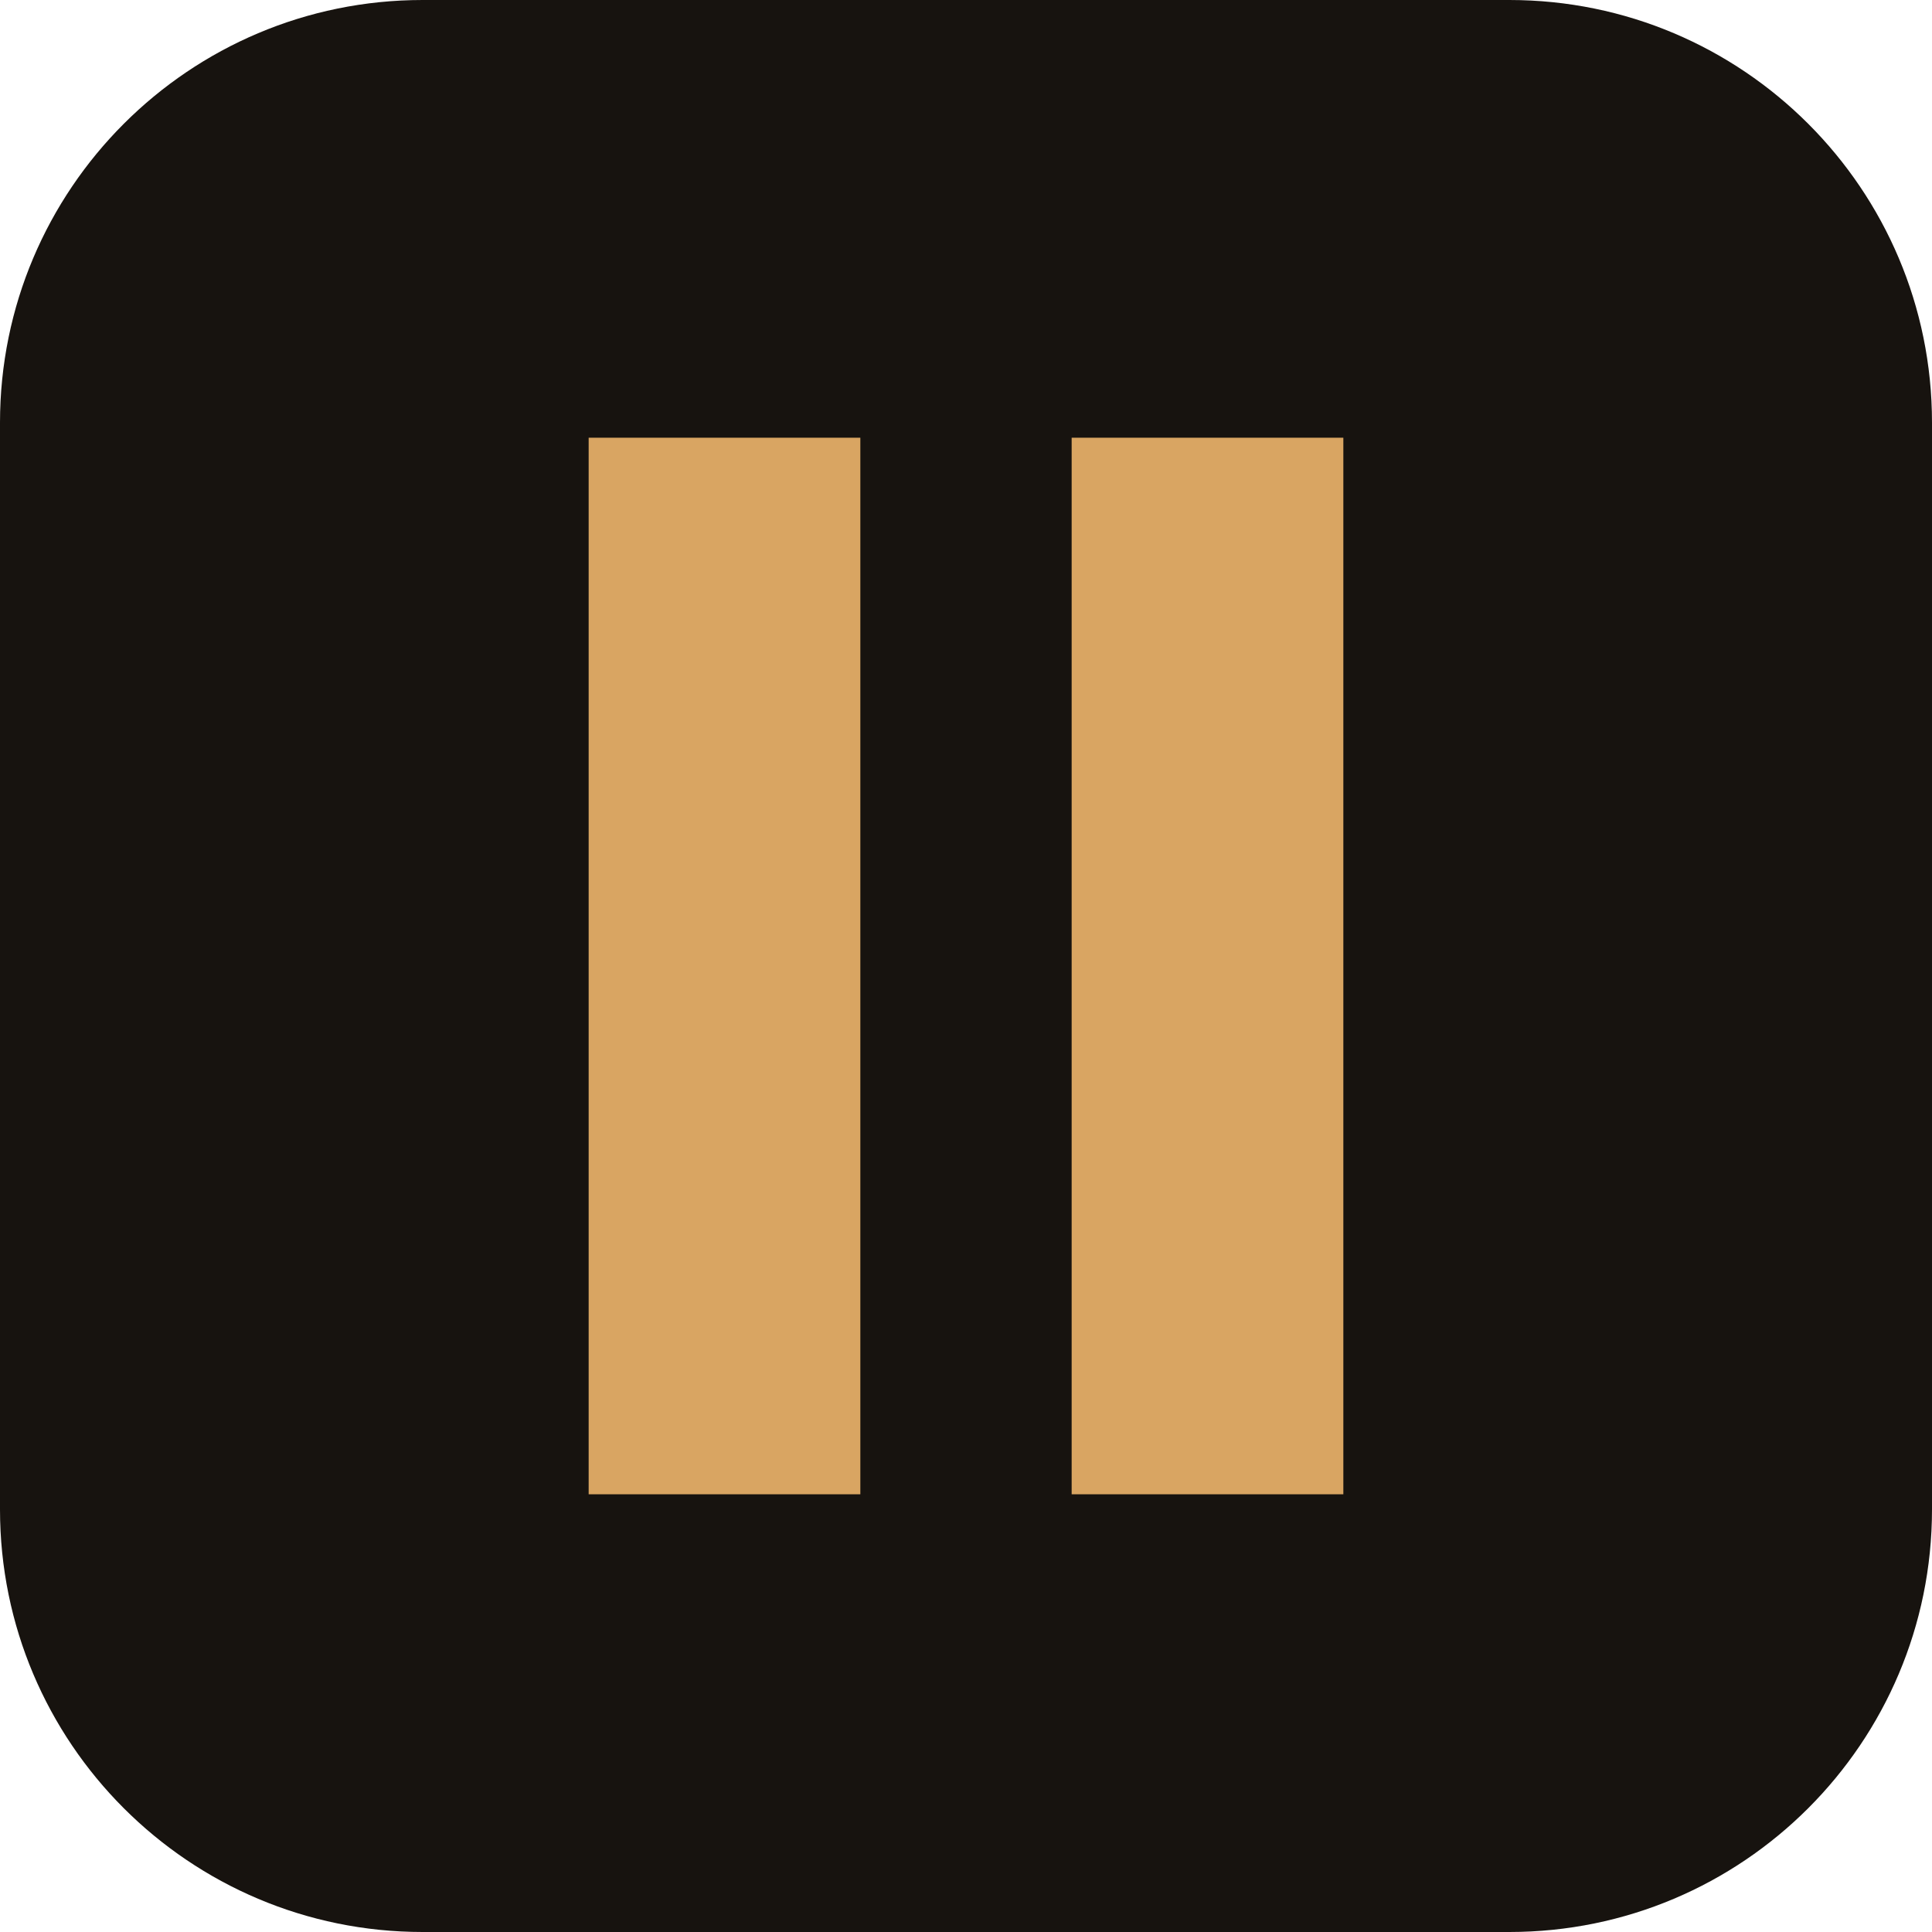
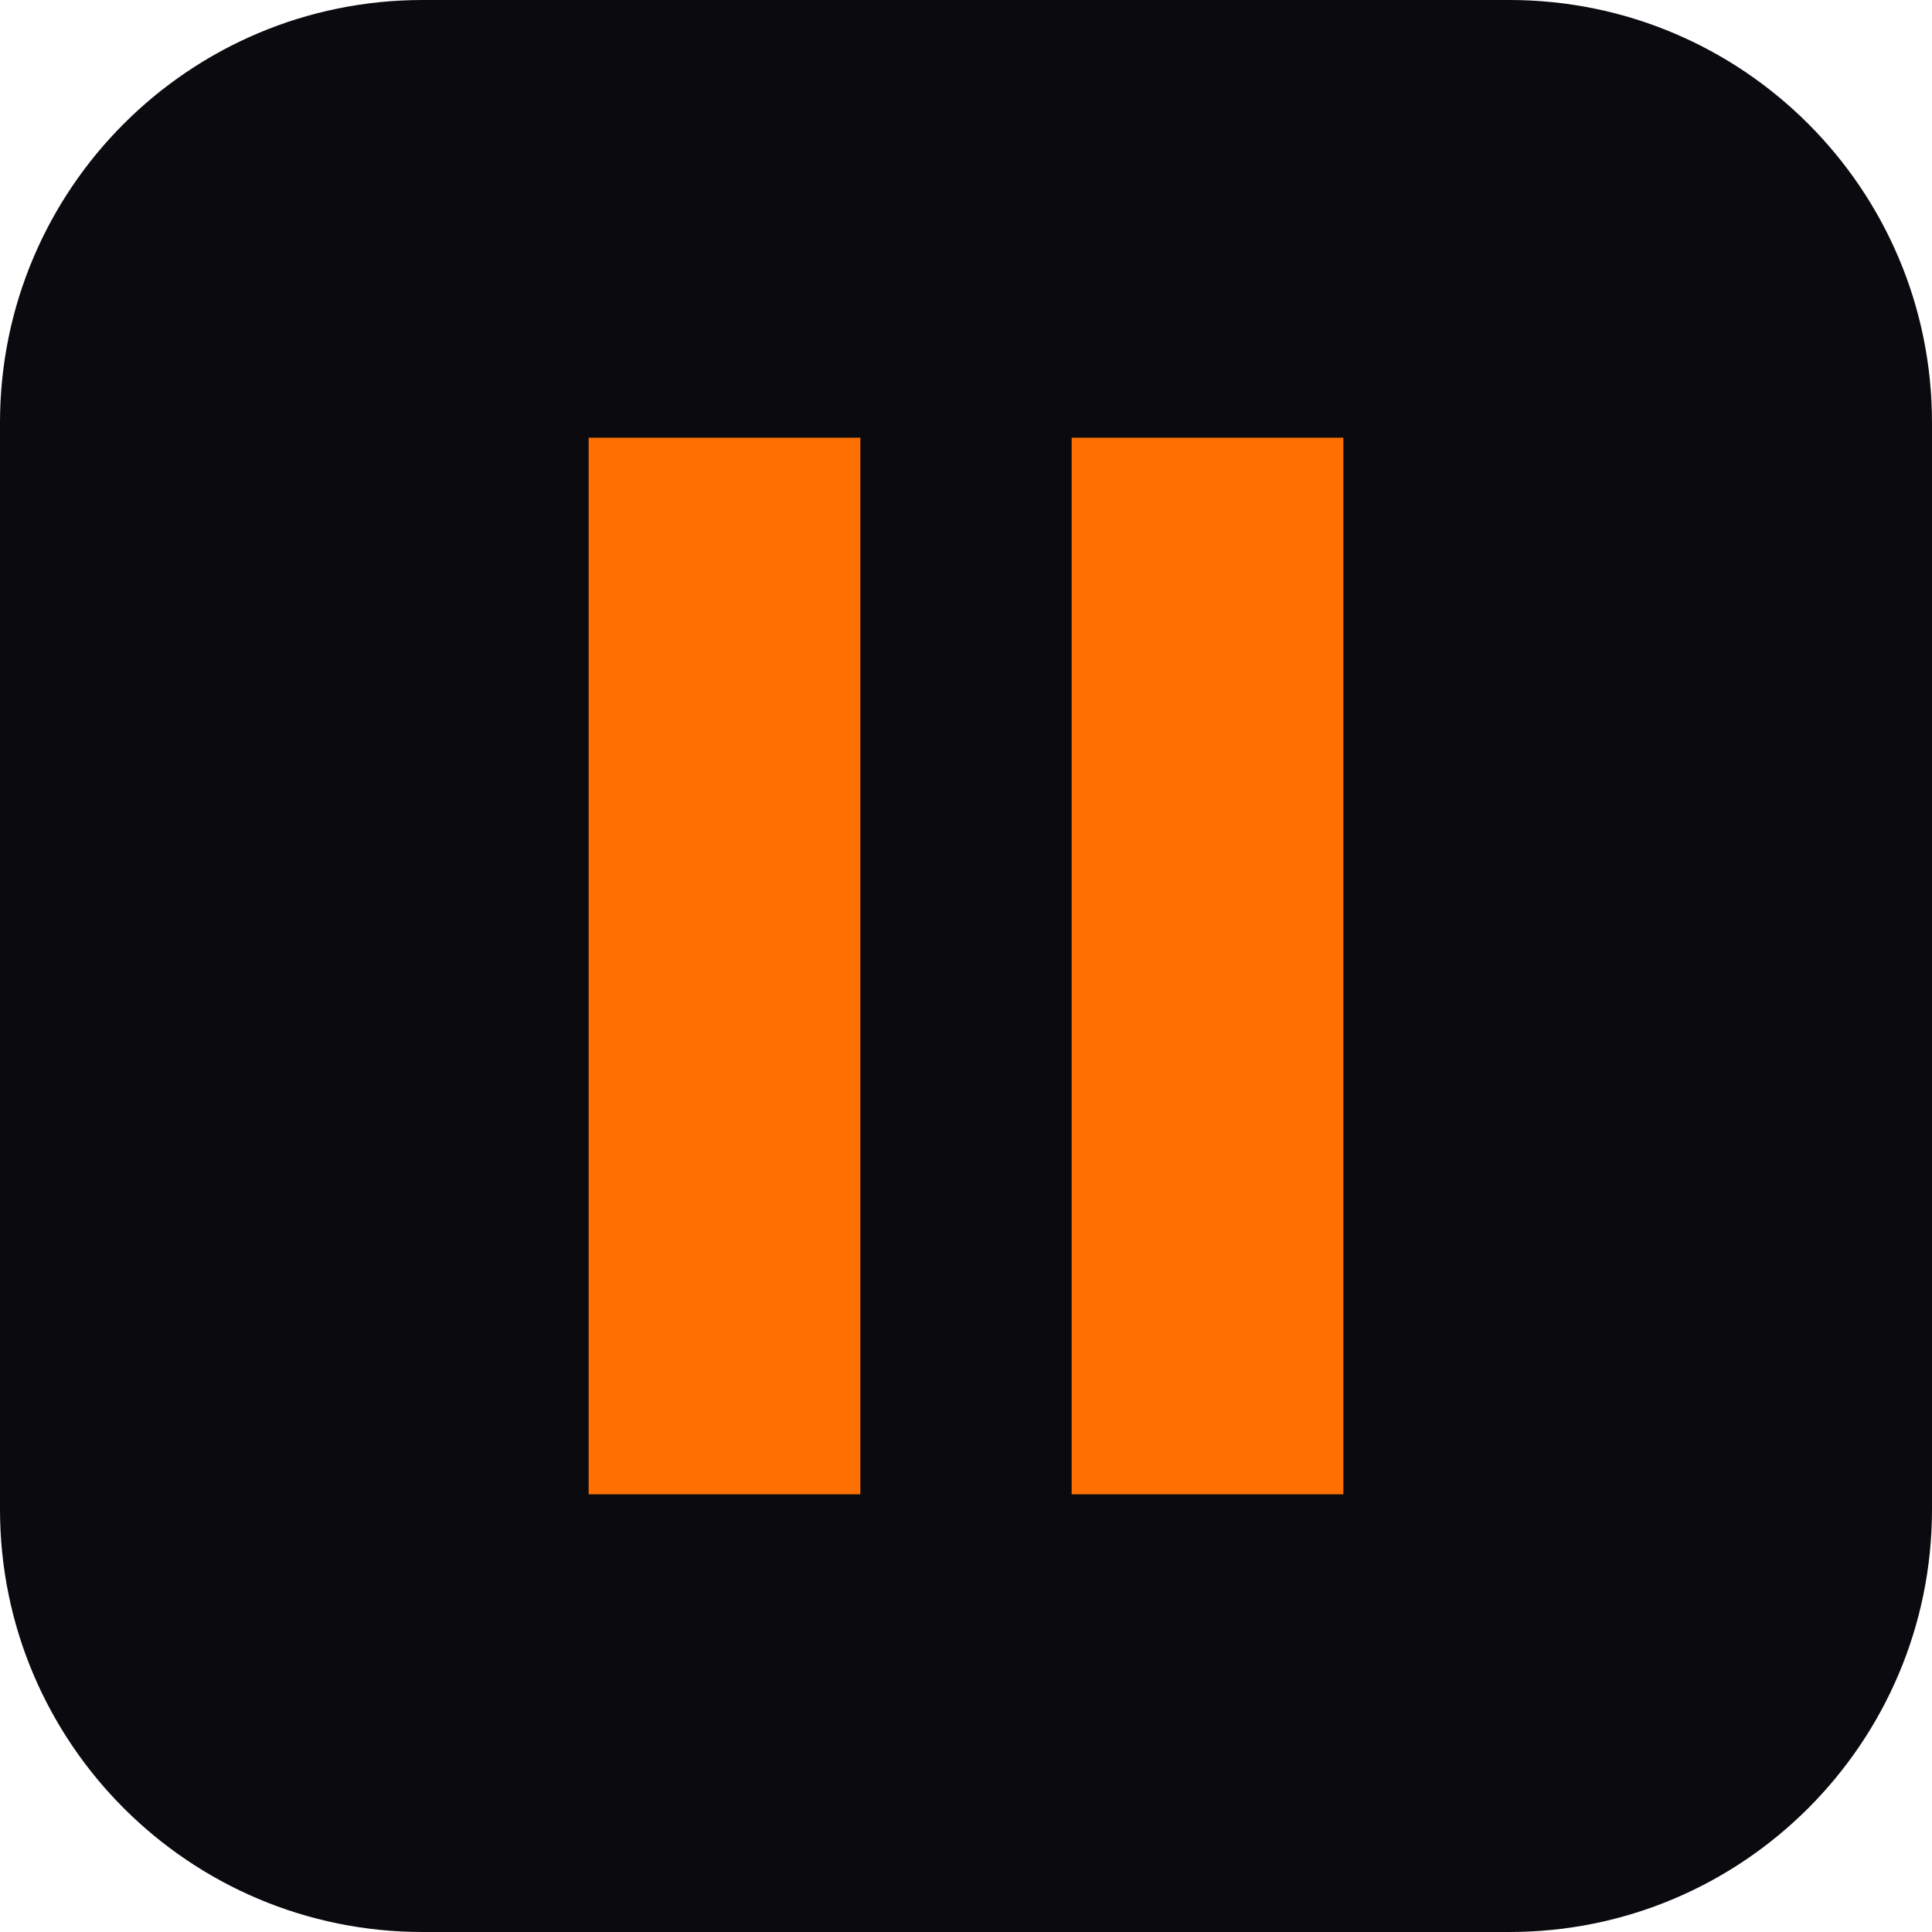
<svg xmlns="http://www.w3.org/2000/svg" viewBox="0 0 512 512" role="img" aria-label="Inkendar">
-   <rect width="512" height="512" rx="112" fill="#17130f" />
-   <path d="M156 116h72v280h-72zm128 0h72v280h-72z" fill="#d9a562" />
+   <rect width="512" height="512" rx="112" fill="#0b0b0f" />
+   <path d="M156 116h72v280h-72zm128 0h72v280h-72z" fill="#ff7000" />
</svg>
